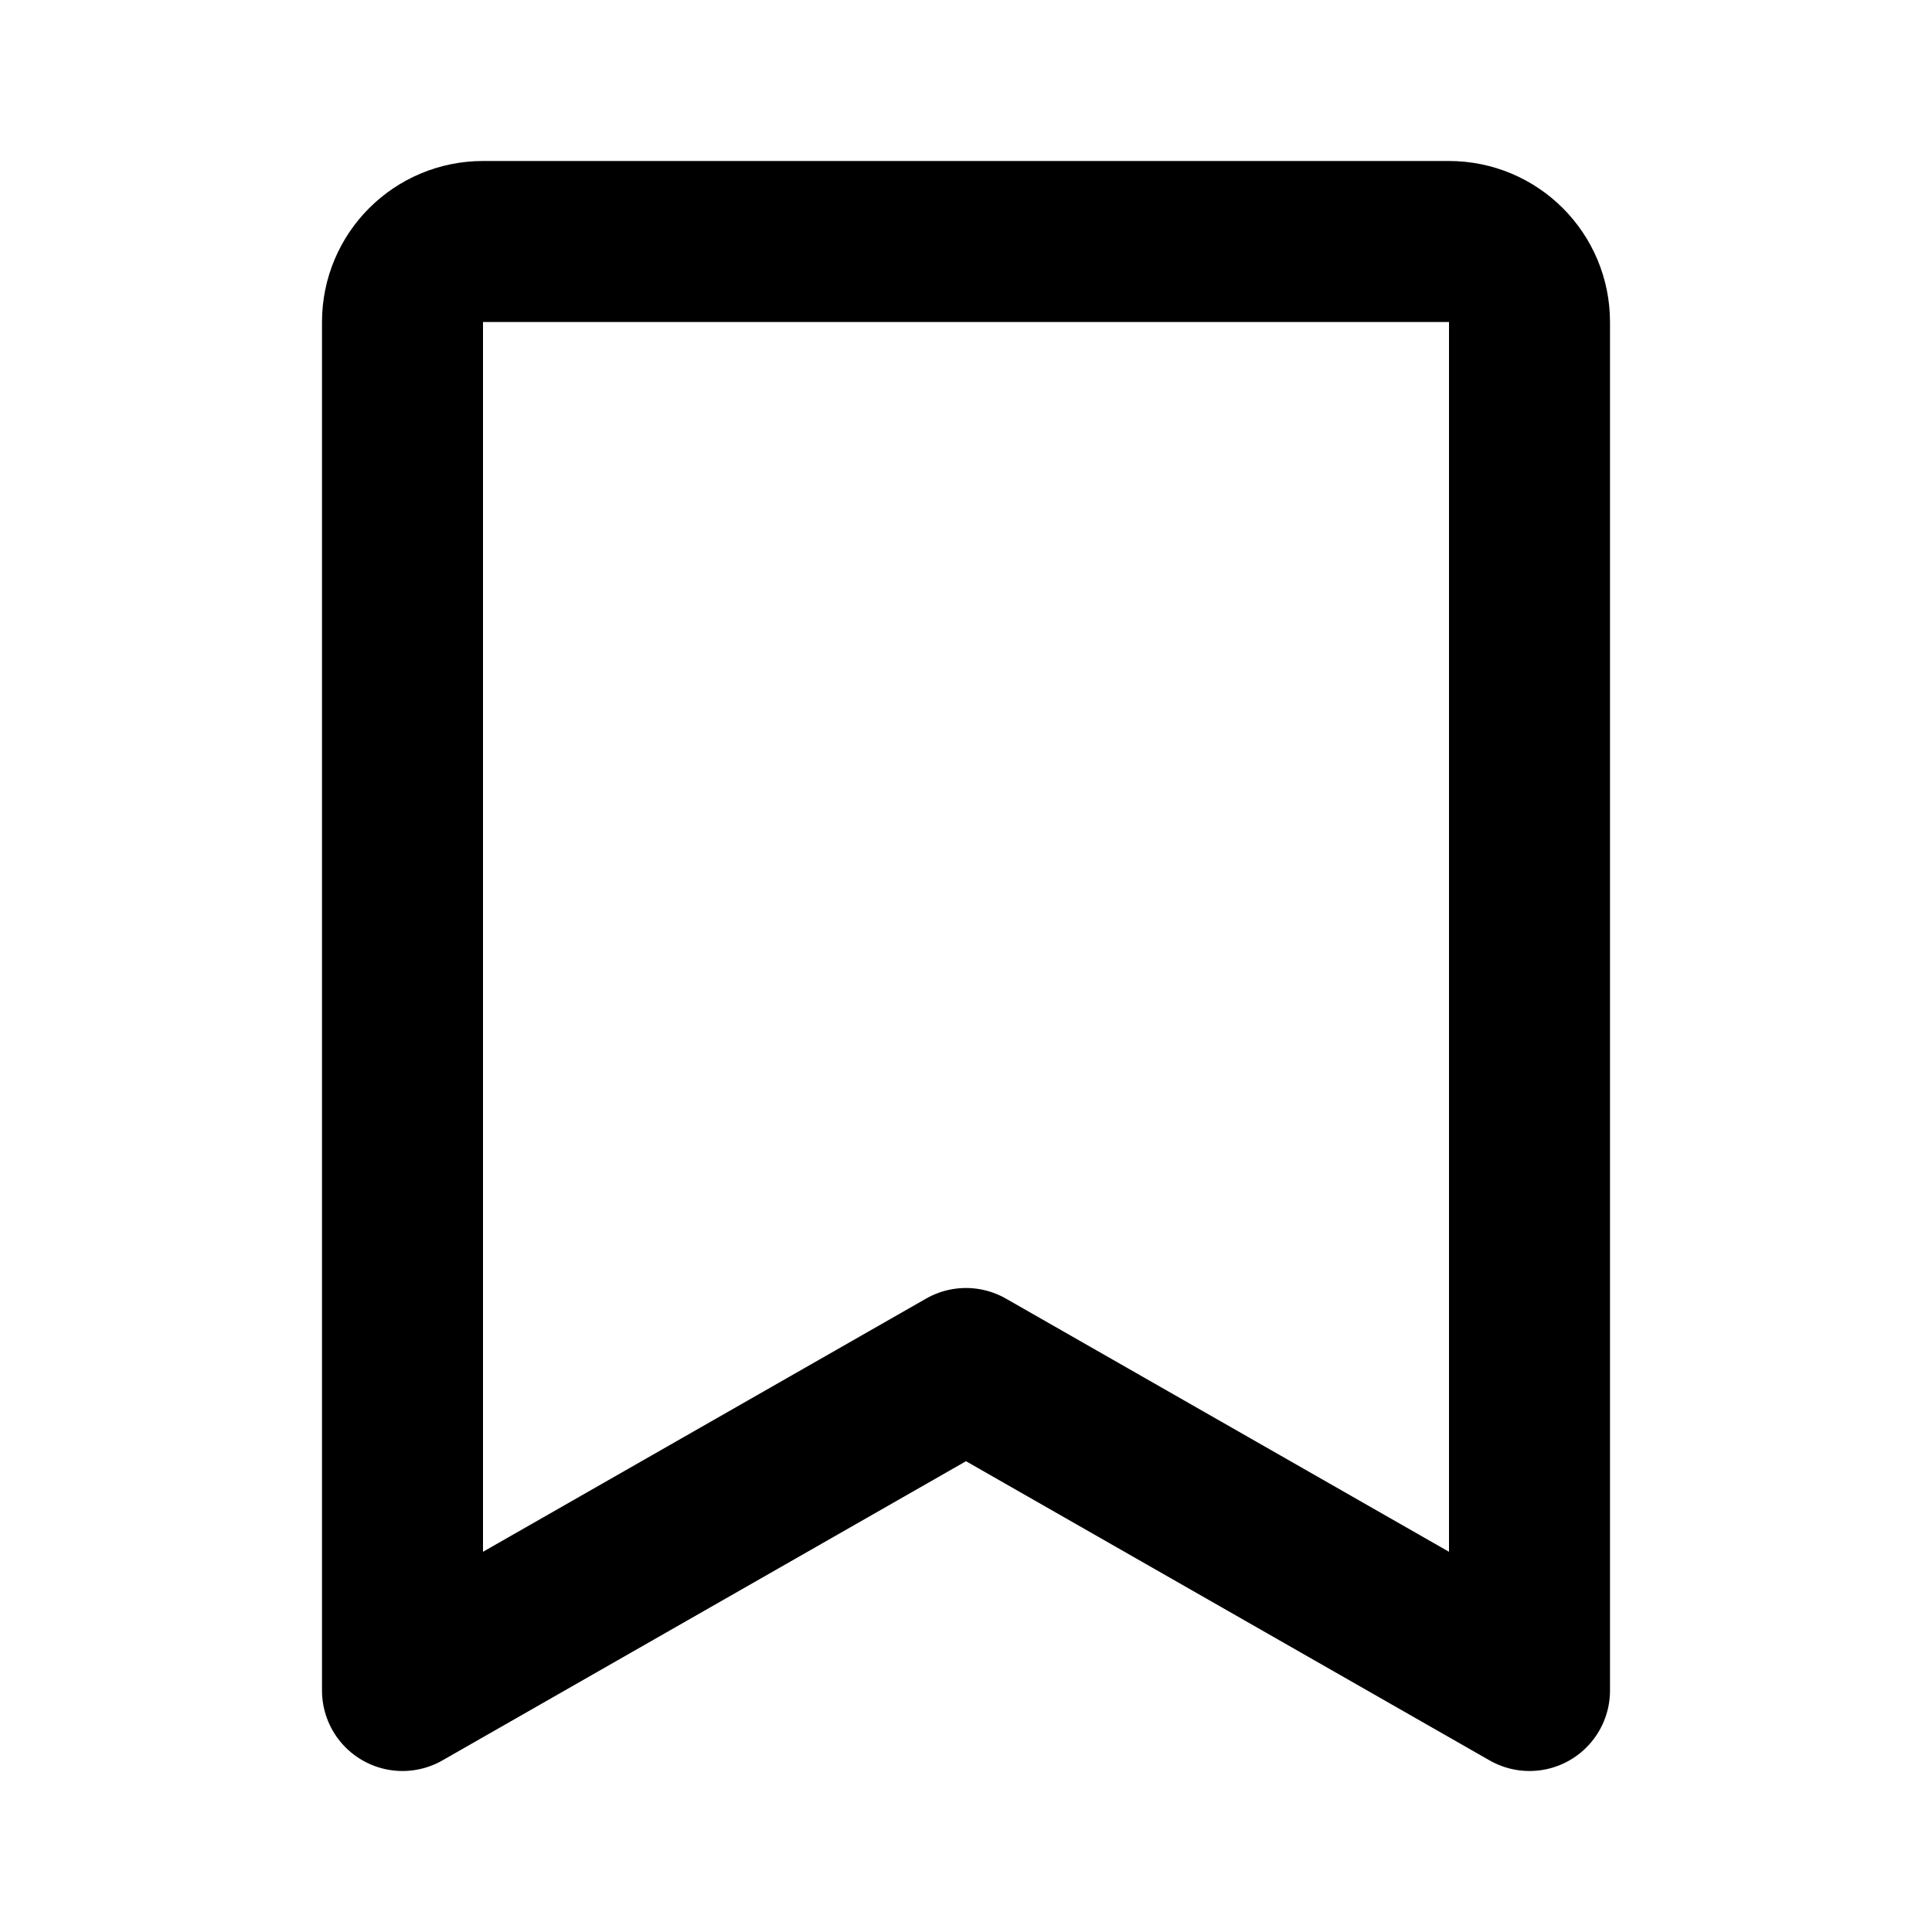
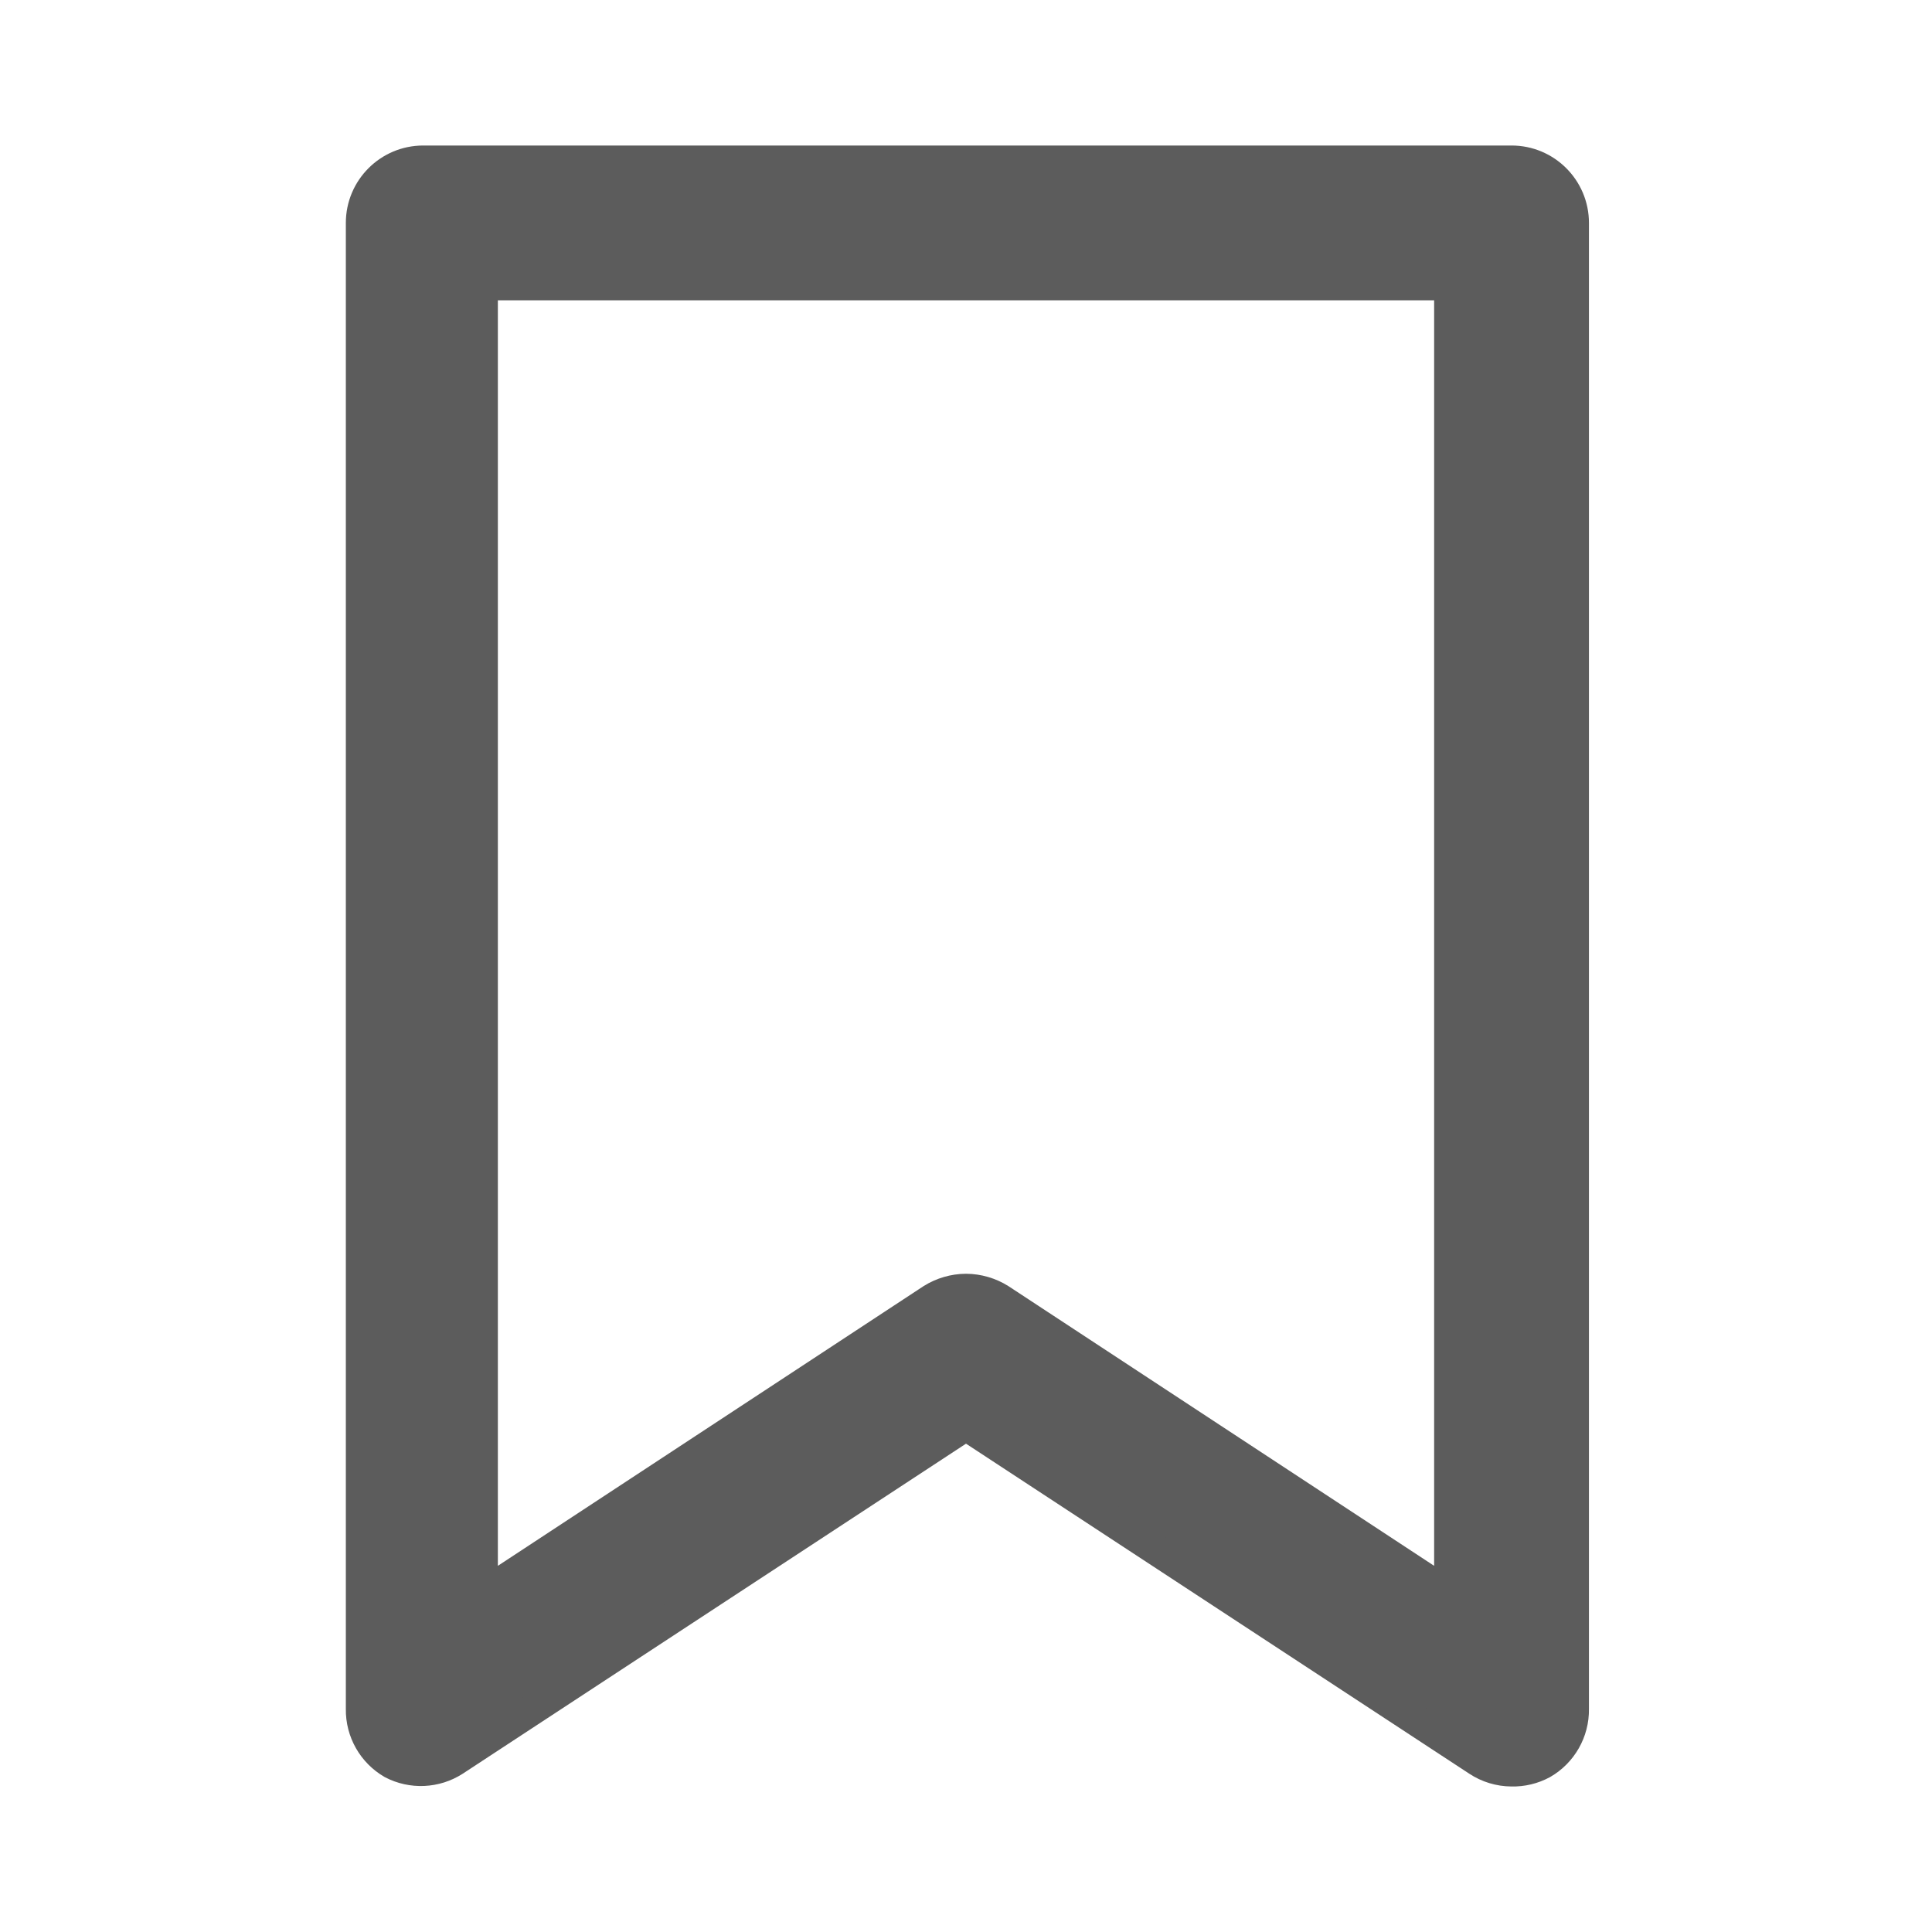
- <svg xmlns="http://www.w3.org/2000/svg" fill="#000000" width="800px" height="800px" viewBox="0 0 24 24" id="bookmark" data-name="Line Color" class="icon line-color">
-   <path id="primary" d="M12,17,5,21V4A1,1,0,0,1,6,3H18a1,1,0,0,1,1,1V21Z" style="fill: none; stroke: rgb(0, 0, 0); stroke-linecap: round; stroke-linejoin: round; stroke-width: 2;" />
+ <svg xmlns="http://www.w3.org/2000/svg" fill="#5c5c5c" width="800px" height="800px" viewBox="-5.2 -5.2 62.40 62.40" data-name="Layer 1" id="Layer_1" stroke="#5c5c5c">
+   <g id="SVGRepo_bgCarrier" stroke-width="0" />
+   <g id="SVGRepo_tracerCarrier" stroke-linecap="round" stroke-linejoin="round" />
+   <g id="SVGRepo_iconCarrier">
+     <path d="M43.62,52a2,2,0,0,1-1.09-.33L26,40.83,9.47,51.67a2,2,0,0,1-2,.09,2,2,0,0,1-1-1.76V2a2,2,0,0,1,2-2H43.62a2,2,0,0,1,2,2V50a2,2,0,0,1-1,1.76A2,2,0,0,1,43.62,52ZM26,36.44a2.1,2.1,0,0,1,1.1.32L41.62,46.3V4H10.38V46.3L24.9,36.76A2.1,2.1,0,0,1,26,36.44Z" />
+   </g>
</svg>
